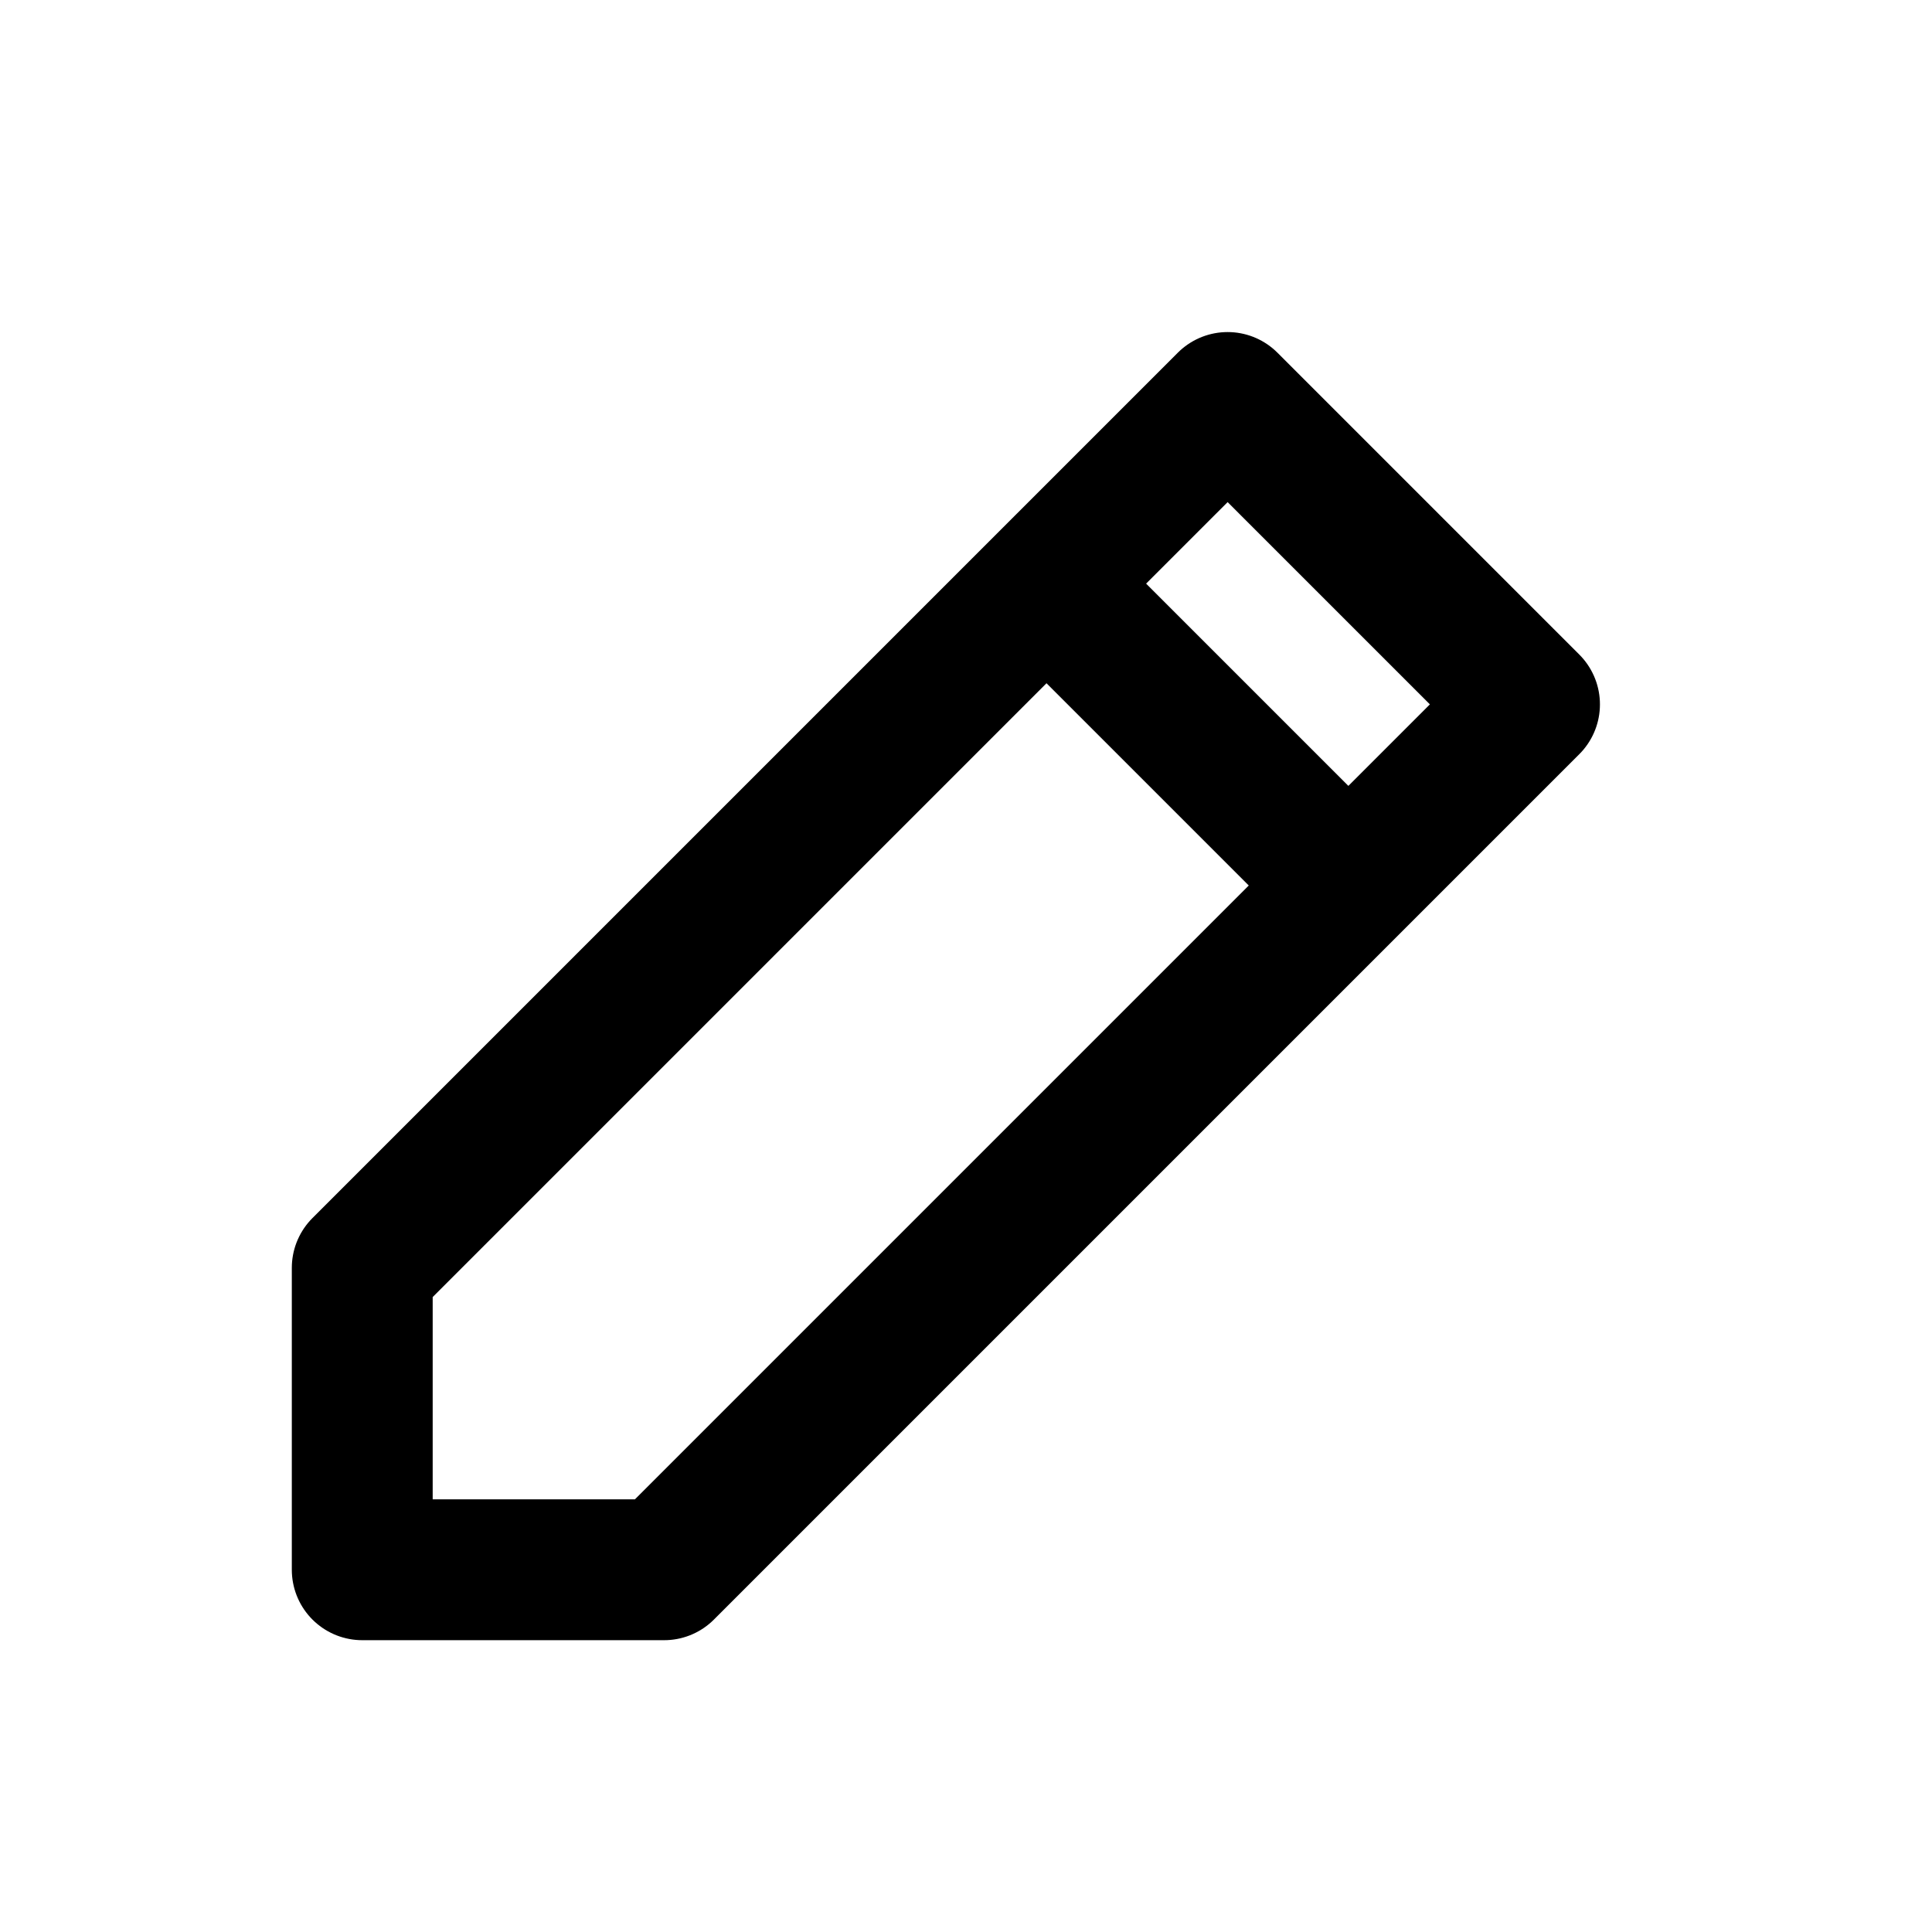
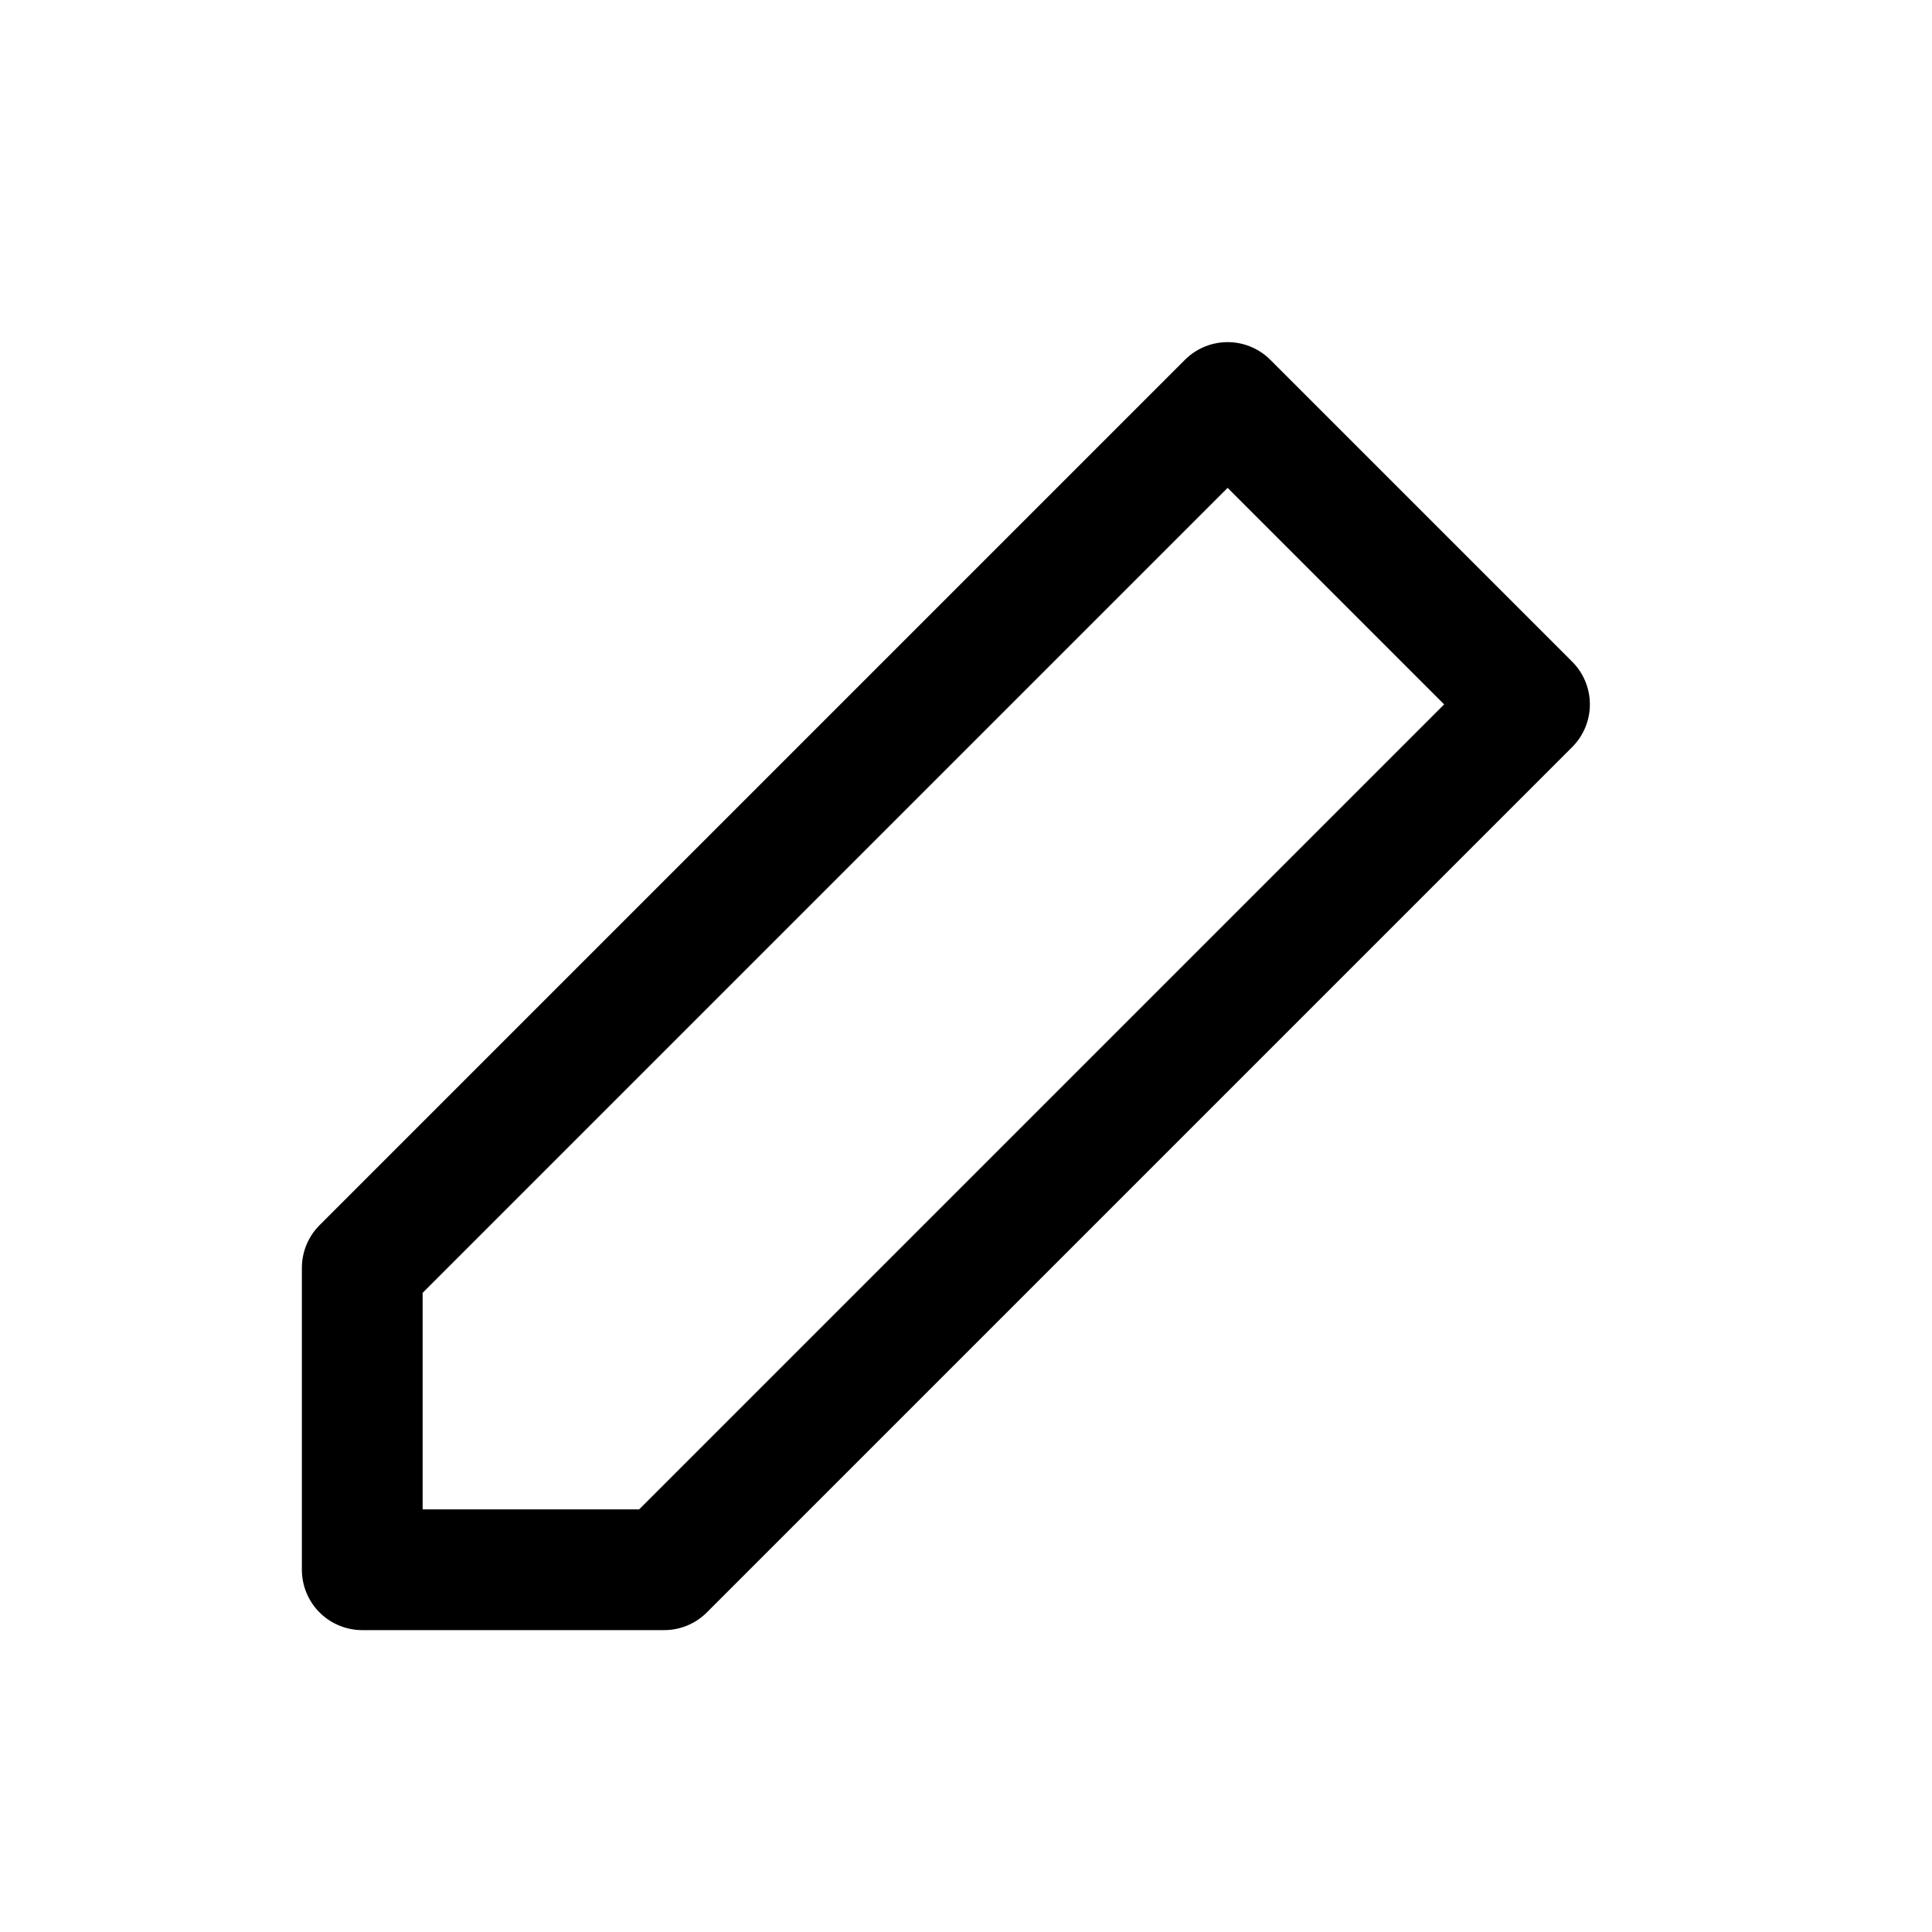
<svg xmlns="http://www.w3.org/2000/svg" width="24" height="24" viewBox="0 0 24 24">
-   <g fill="none" stroke="black" stroke-width="1.75" stroke-linecap="round" stroke-linejoin="round">
-     <path d="M4.5 19.5H8.25L19 8.75L15.25 5L4.5 15.75ZM13 7.25L16.75 11" />
+   <g fill="none" stroke="black" stroke-width="1.5" stroke-linecap="round" stroke-linejoin="round">
+     <path d="M4.5 19.5H8.25L19 8.75L15.25 5L4.5 15.75Z" />
  </g>
</svg>
